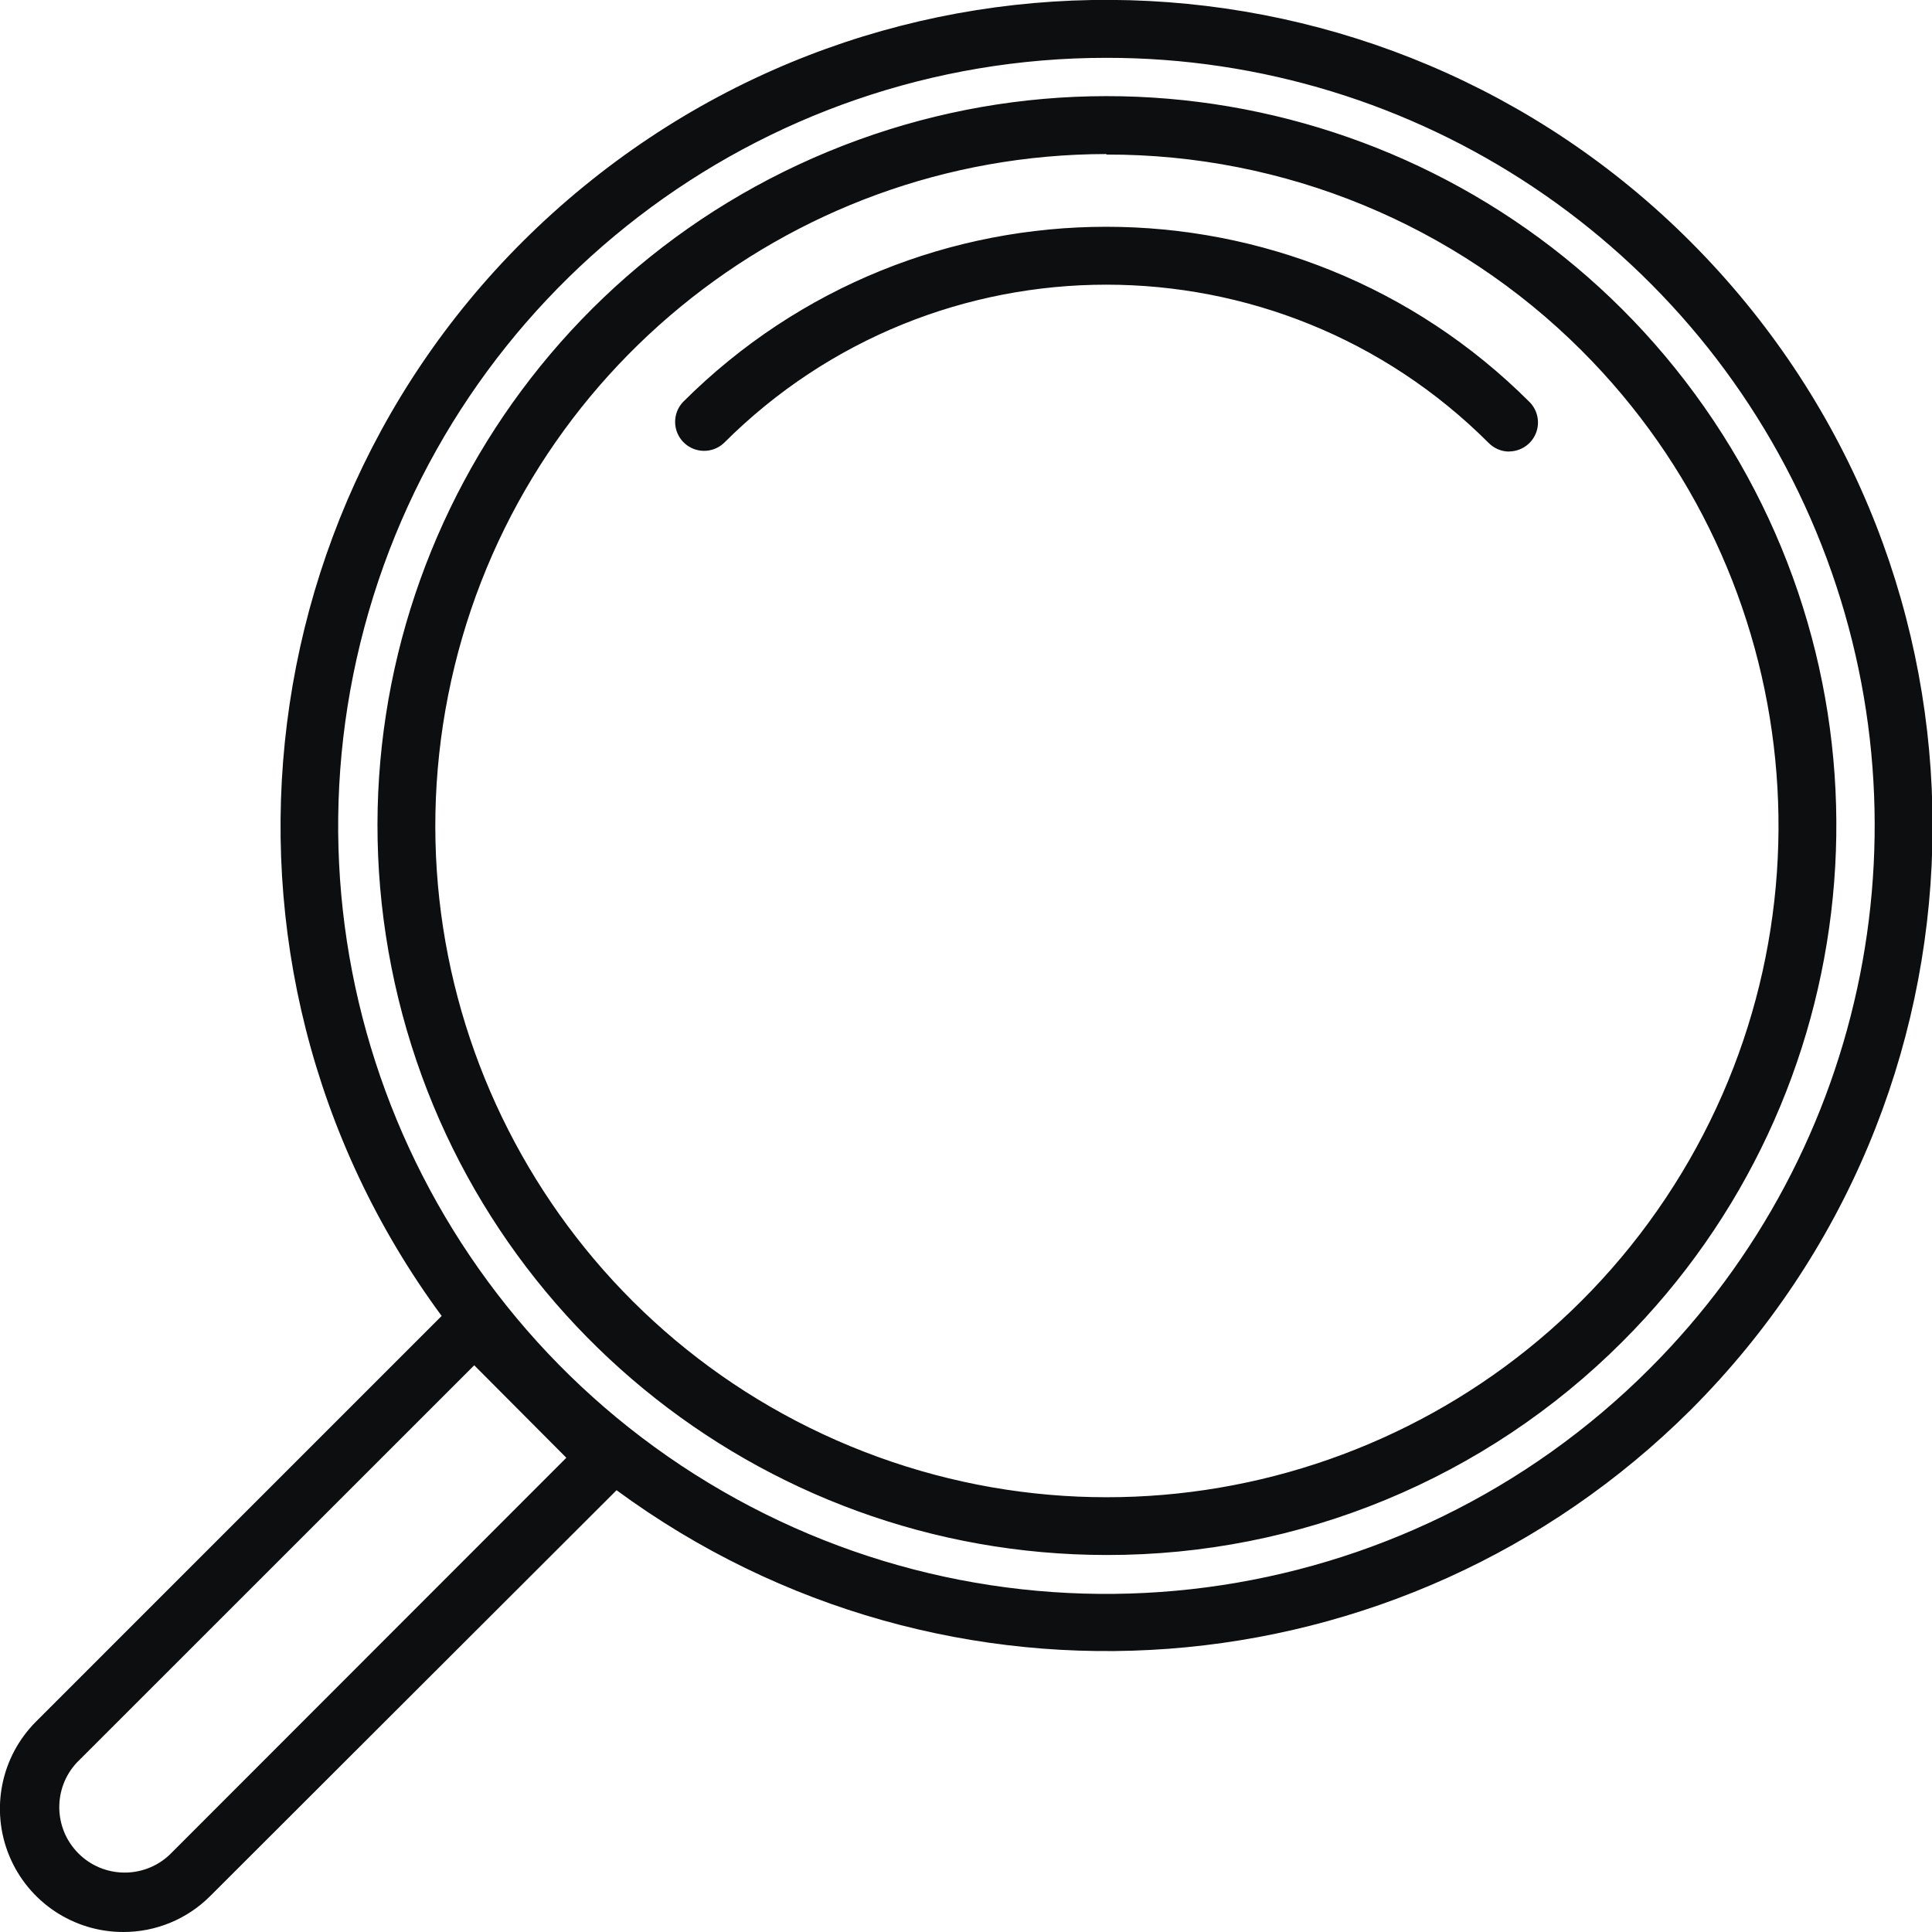
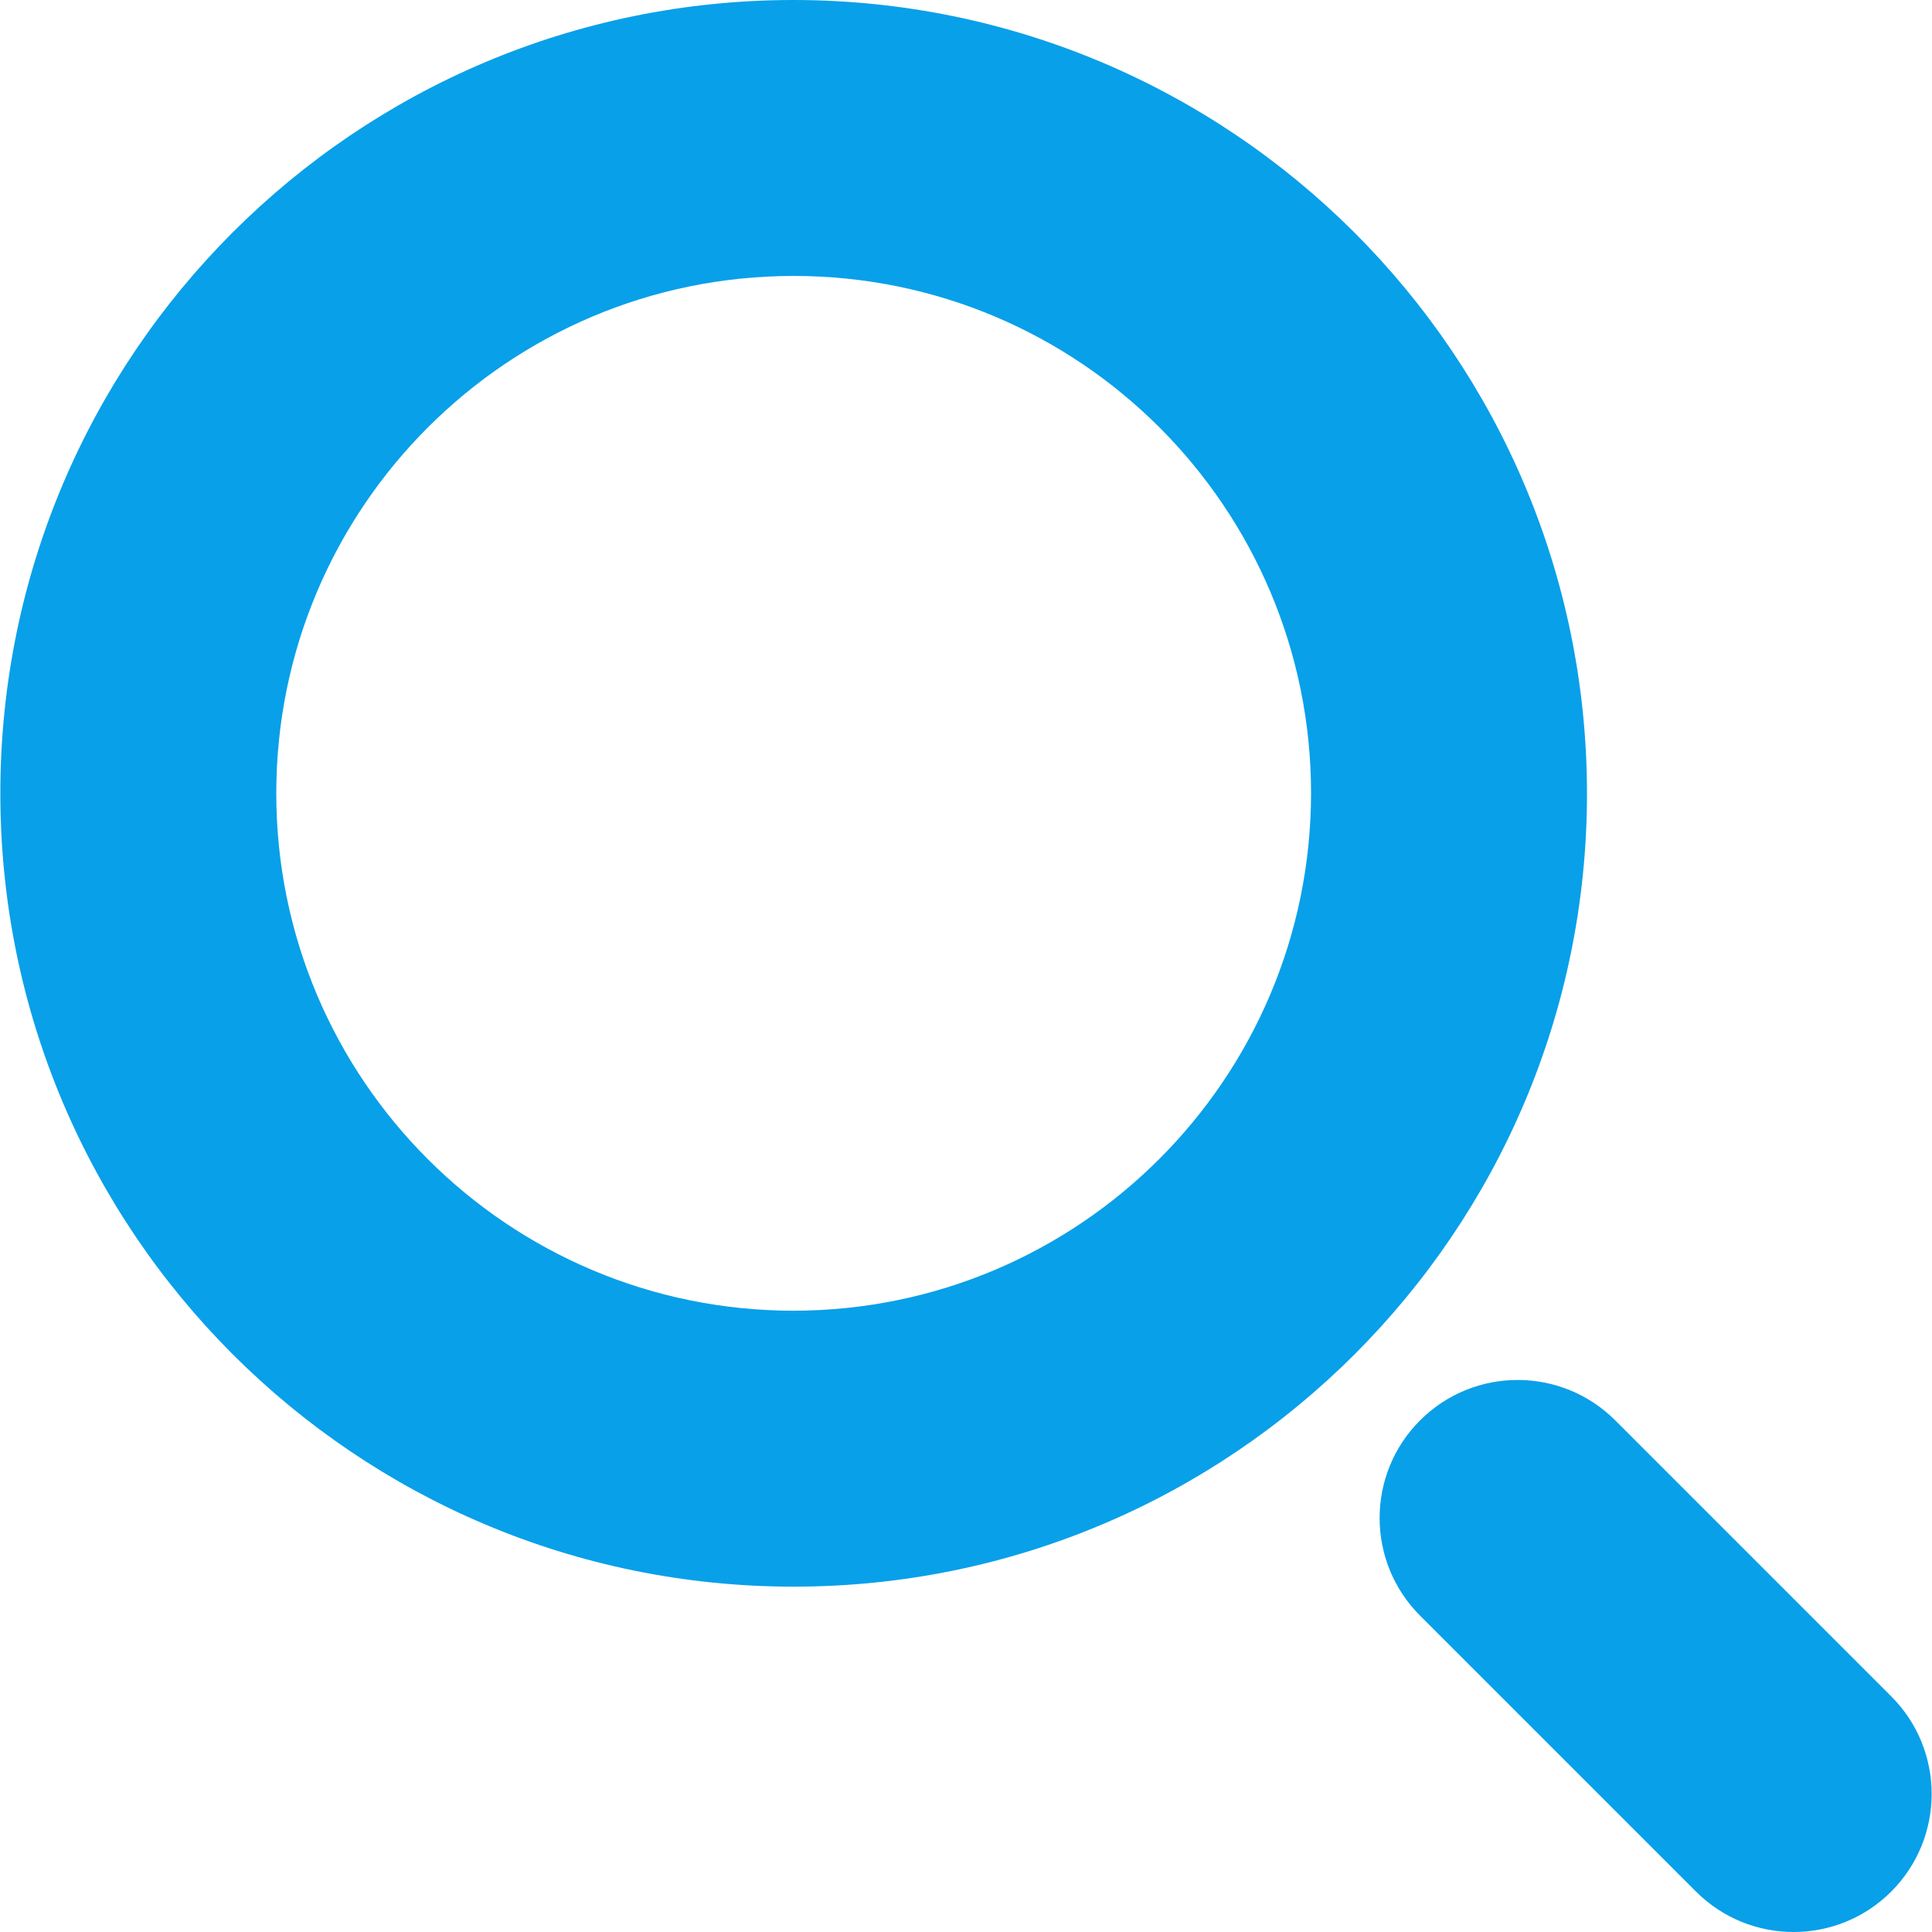
- <svg xmlns="http://www.w3.org/2000/svg" width="15" height="15" viewBox="0 0 15 15">
-   <path id="big-search-len" d="M.96,15a.957.957,0,0,1-.677-1.634l3.149-3.149a6.413,6.413,0,1,1,9.7.727h0a6.424,6.424,0,0,1-8.342.626L1.636,14.72A.951.951,0,0,1,.96,15Zm2.725-4.4L.6,13.684a.508.508,0,0,0,.718.718h0L4.4,11.318ZM8.593.449A5.963,5.963,0,1,0,12.81,10.627h0A5.961,5.961,0,0,0,8.593.449Zm0,11.624A5.663,5.663,0,1,1,12.6,10.416,5.648,5.648,0,0,1,8.593,12.073Zm0-10.877a5.214,5.214,0,1,0,3.689,1.525A5.2,5.2,0,0,0,8.593,1.2Zm3.128,2.31a.224.224,0,0,1-.159-.066,4.2,4.2,0,0,0-5.939,0,.225.225,0,0,1-.318-.318,4.649,4.649,0,0,1,6.574,0,.225.225,0,0,1-.159.383Z" transform="translate(-0.003 0)" fill="#0d0e0f" />
+ <svg xmlns="http://www.w3.org/2000/svg" version="1.1" width="512" height="512" x="0" y="0" viewBox="0 0 448.098 448.098" style="enable-background:new 0 0 512 512" xml:space="preserve" class="">
+   <g>
+     <g>
+       <g>
+         <path d="M184.08,0c-101.62,0-184,82.38-184,184s82.38,184,184,184s184-82.38,184-184C367.992,82.416,285.664,0.088,184.08,0z     M184.08,304c-66.274,0-120-53.726-120-120s53.726-120,120-120s120,53.726,120,120C303.992,250.238,250.318,303.912,184.08,304z" fill="#08a0e9" data-original="#000000" style="" class="" />
+       </g>
+     </g>
+     <g>
+       <g>
+         <path d="M438.64,393.44l-64-64c-12.504-12.504-32.776-12.504-45.28,0s-12.504,32.776,0,45.28l64,64    c12.504,12.504,32.776,12.504,45.28,0S451.144,405.944,438.64,393.44z" fill="#08a0e9" data-original="#000000" style="" class="" />
+       </g>
+     </g>
+     <g>
+ </g>
+     <g>
+ </g>
+     <g>
+ </g>
+     <g>
+ </g>
+     <g>
+ </g>
+     <g>
+ </g>
+     <g>
+ </g>
+     <g>
+ </g>
+     <g>
+ </g>
+     <g>
+ </g>
+     <g>
+ </g>
+     <g>
+ </g>
+     <g>
+ </g>
+     <g>
+ </g>
+     <g>
+ </g>
+   </g>
</svg>
